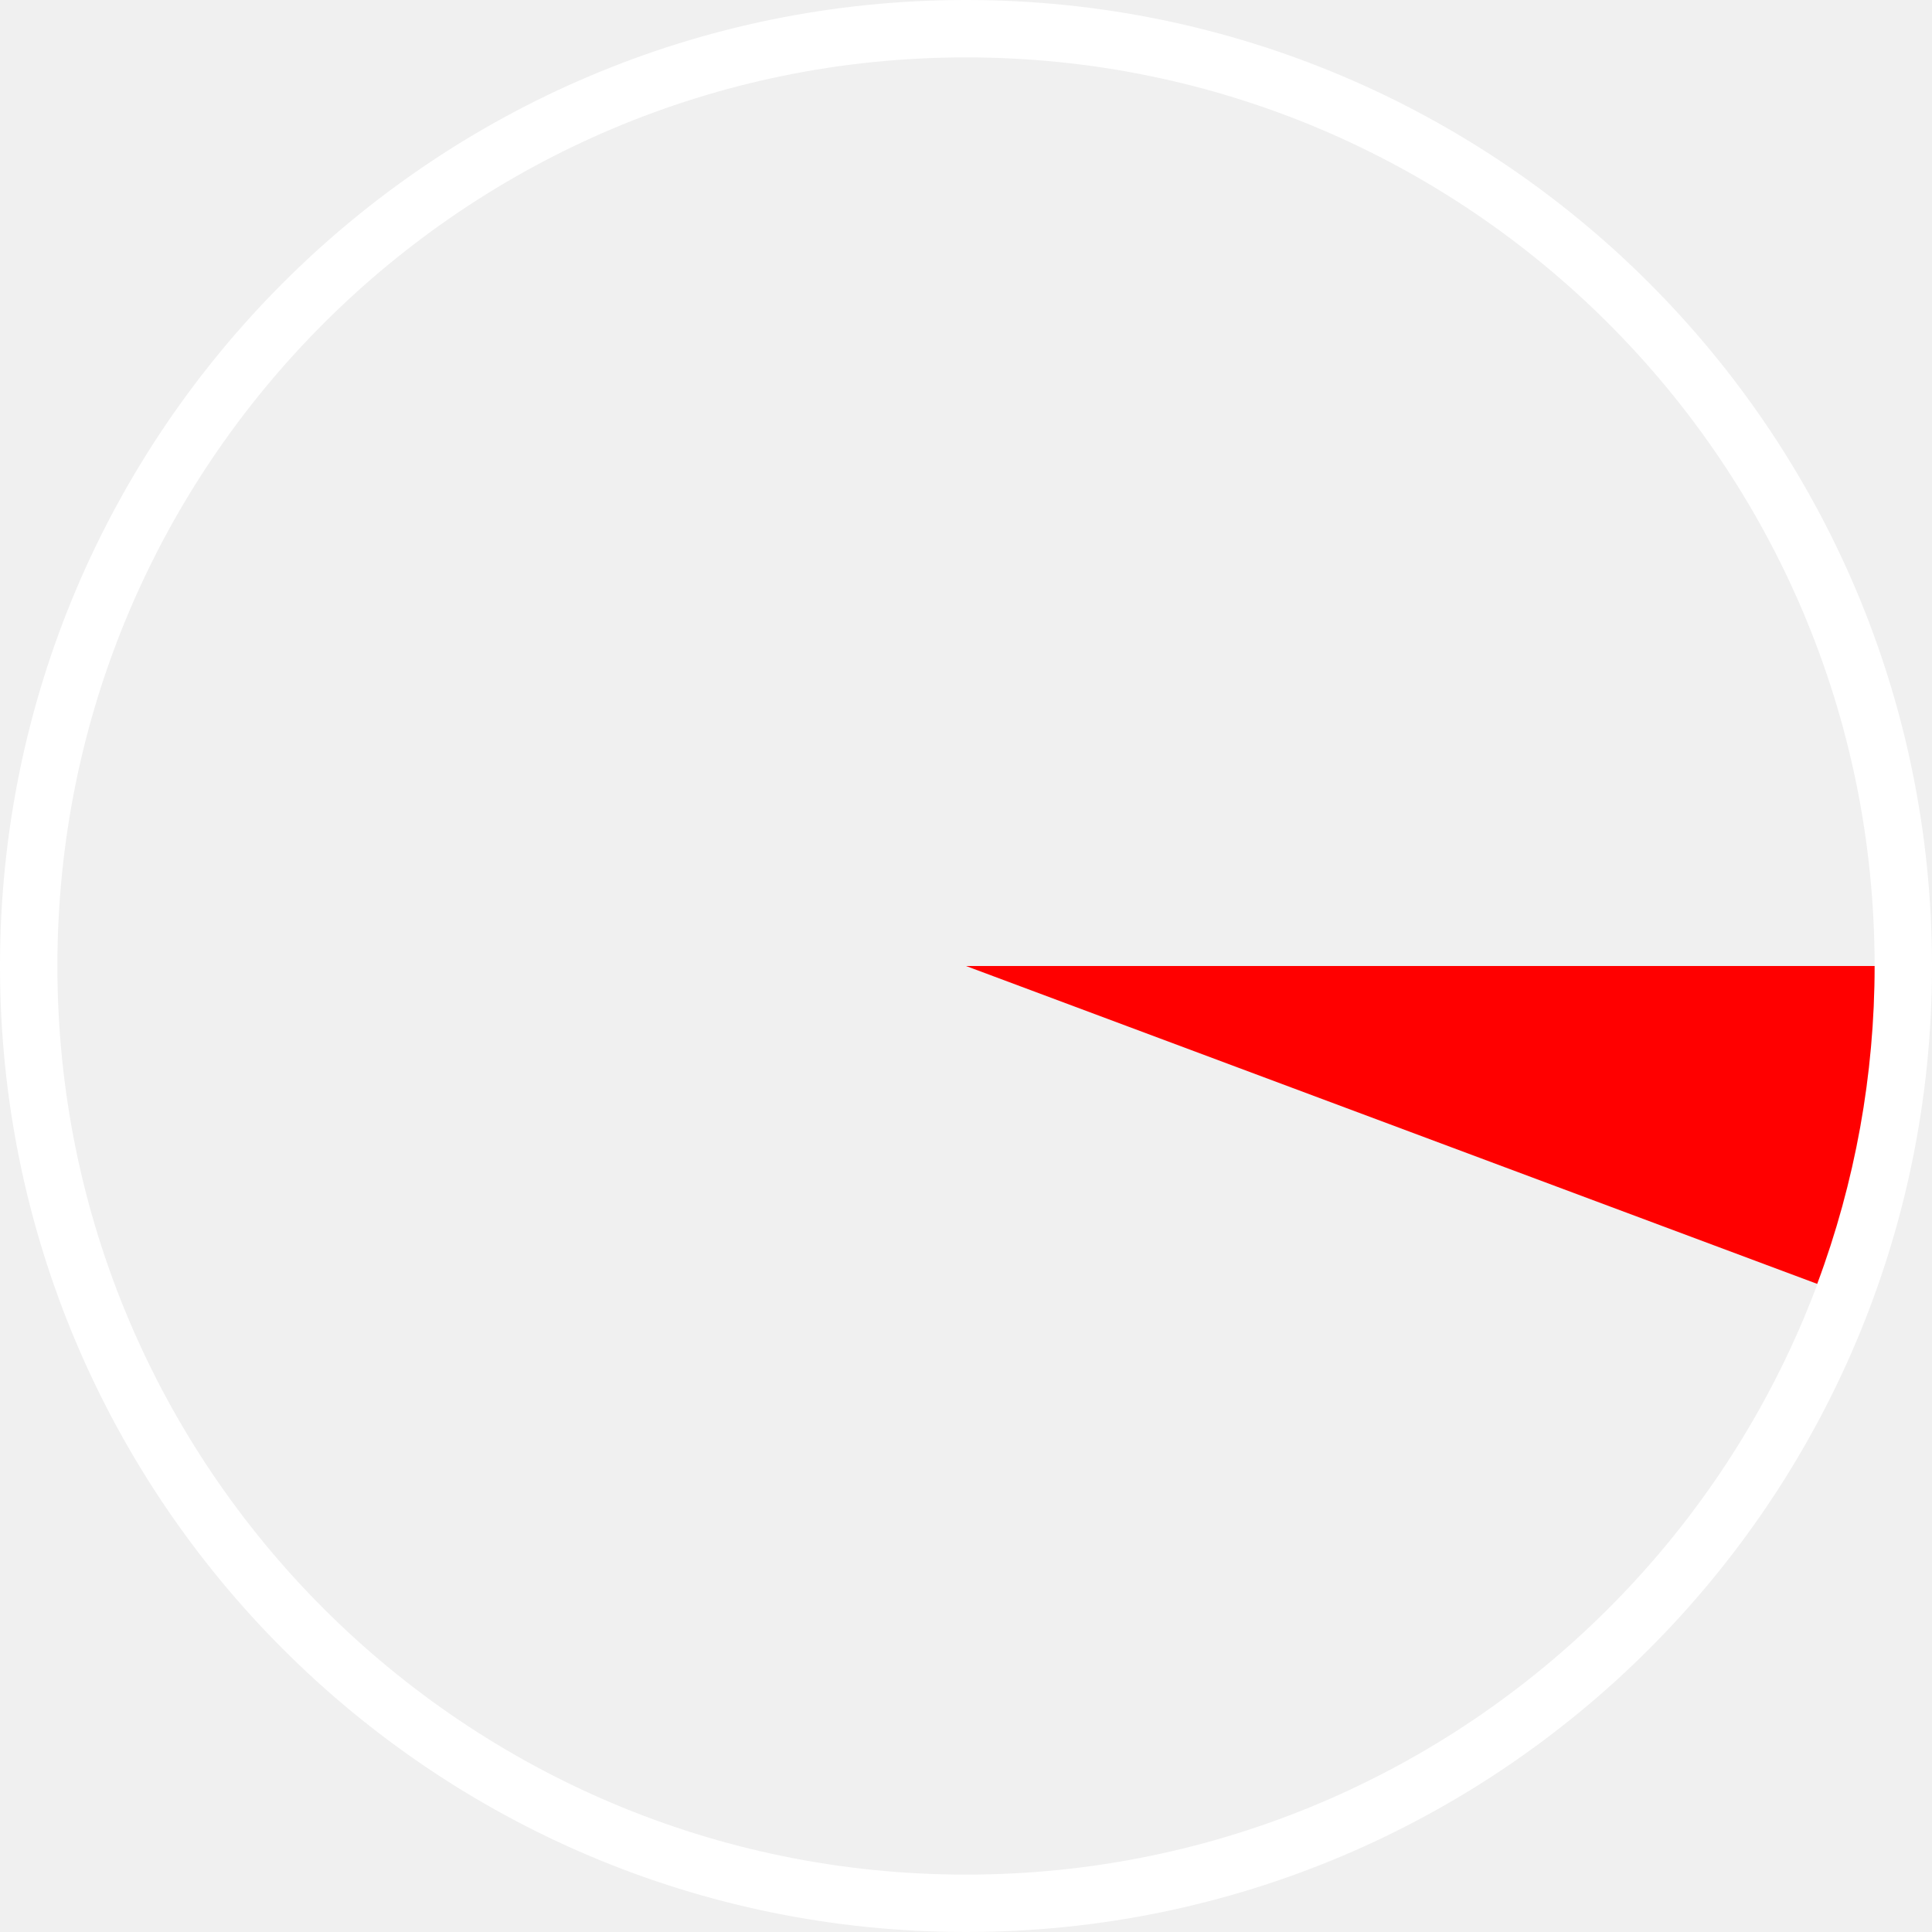
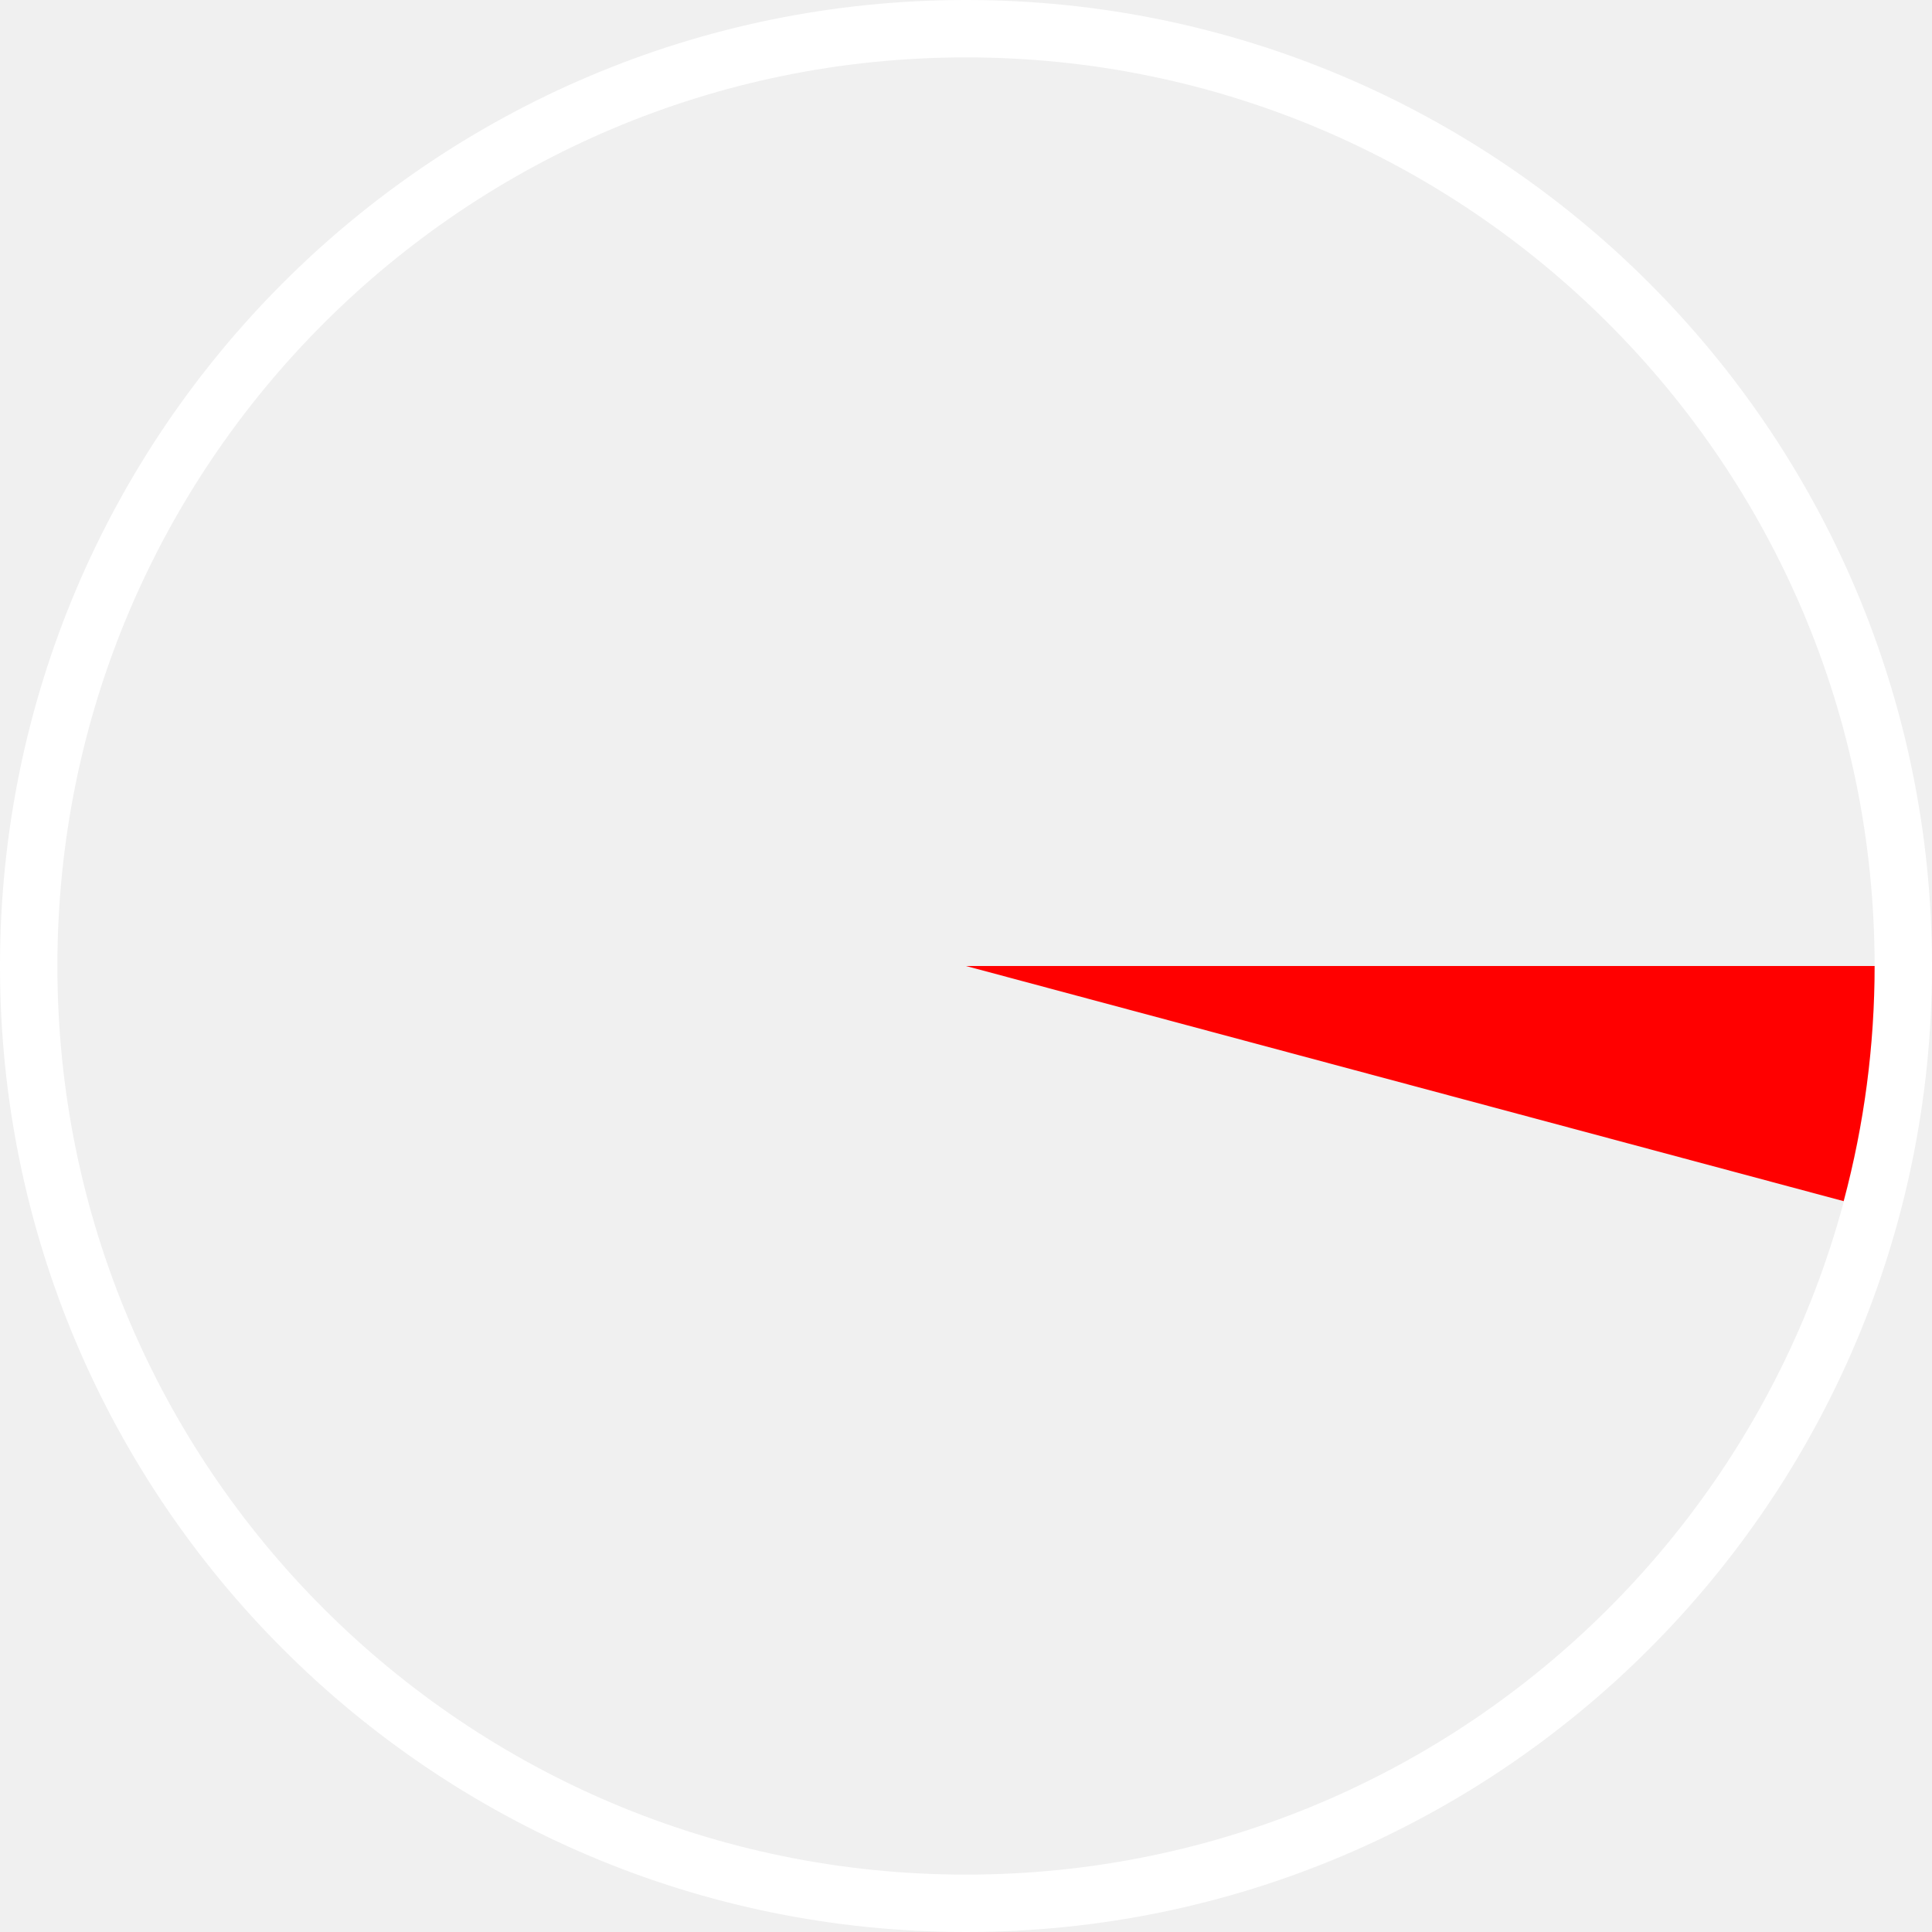
<svg xmlns="http://www.w3.org/2000/svg" width="101" height="101" viewBox="0 0 101 101" fill="none">
  <circle cx="50.5" cy="50.5" r="49" stroke="white" stroke-width="3" />
-   <path d="M98 50.5C98 56.174 96.983 61.802 94.998 67.118L50.5 50.5H98Z" fill="#FF0000" />
+   <path d="M98 50.5C98 54.651 97.456 58.784 96.382 62.794L50.5 50.5H98Z" fill="#FF0000" />
</svg>
